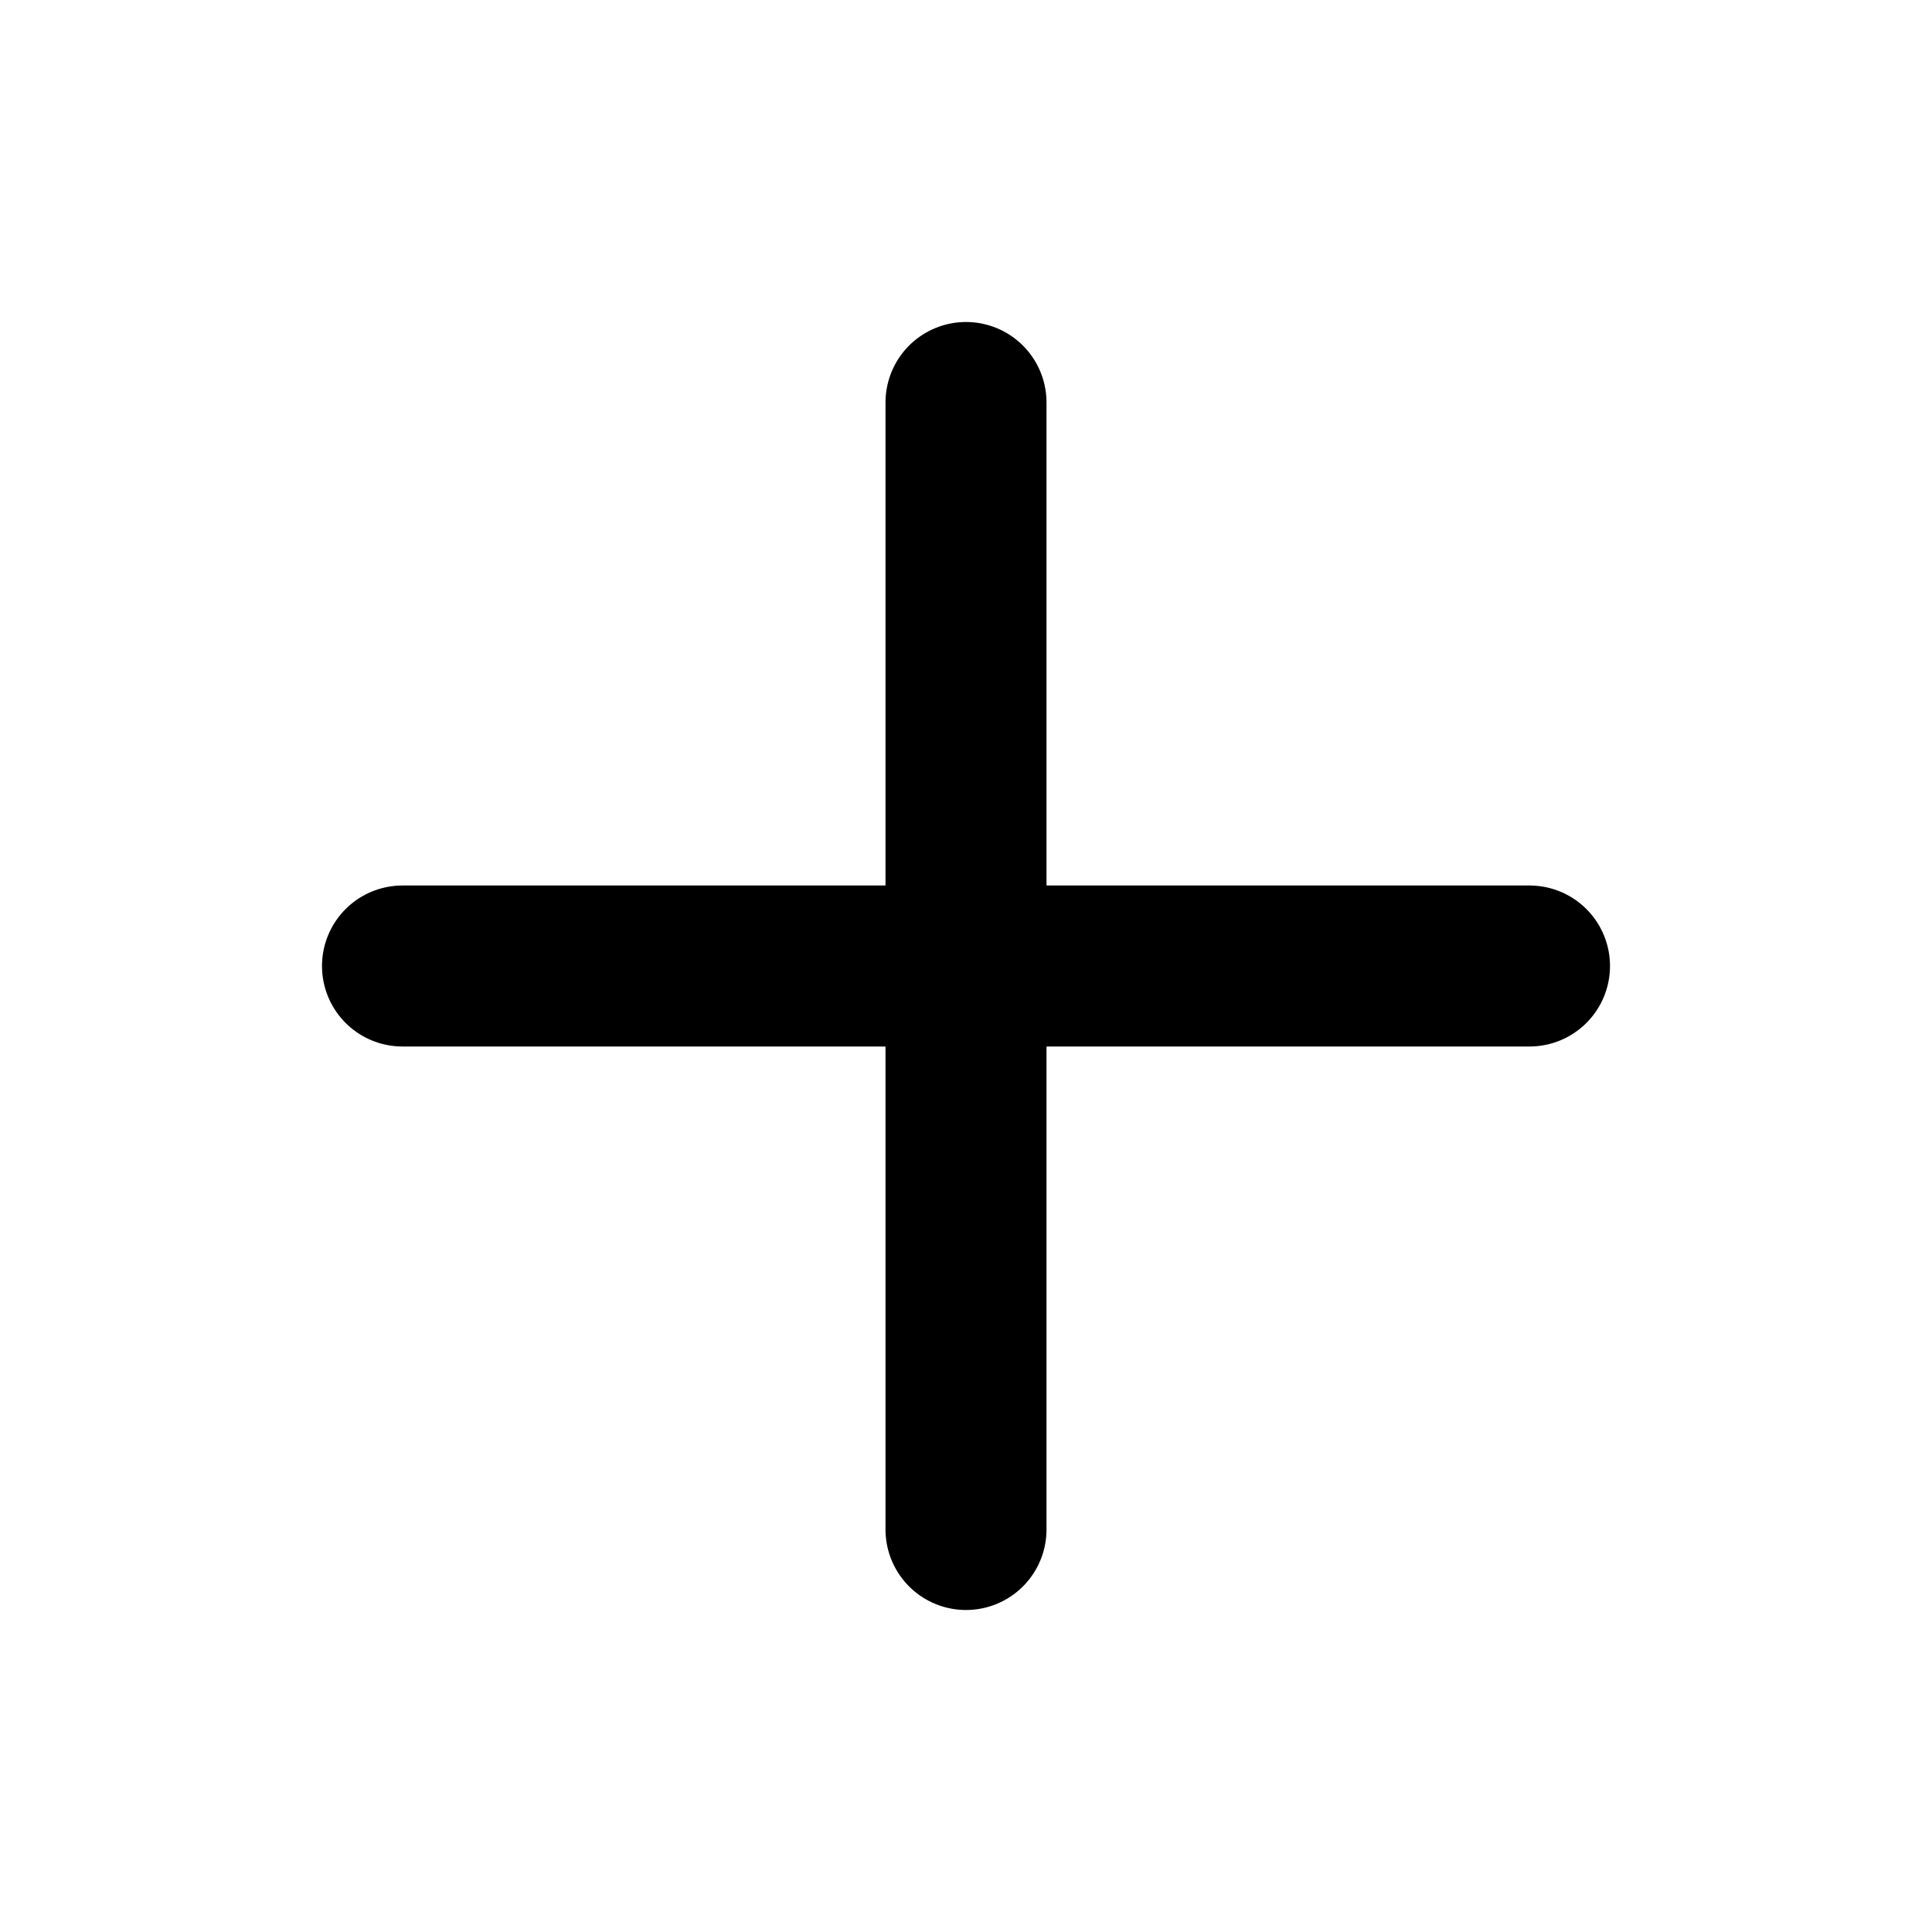
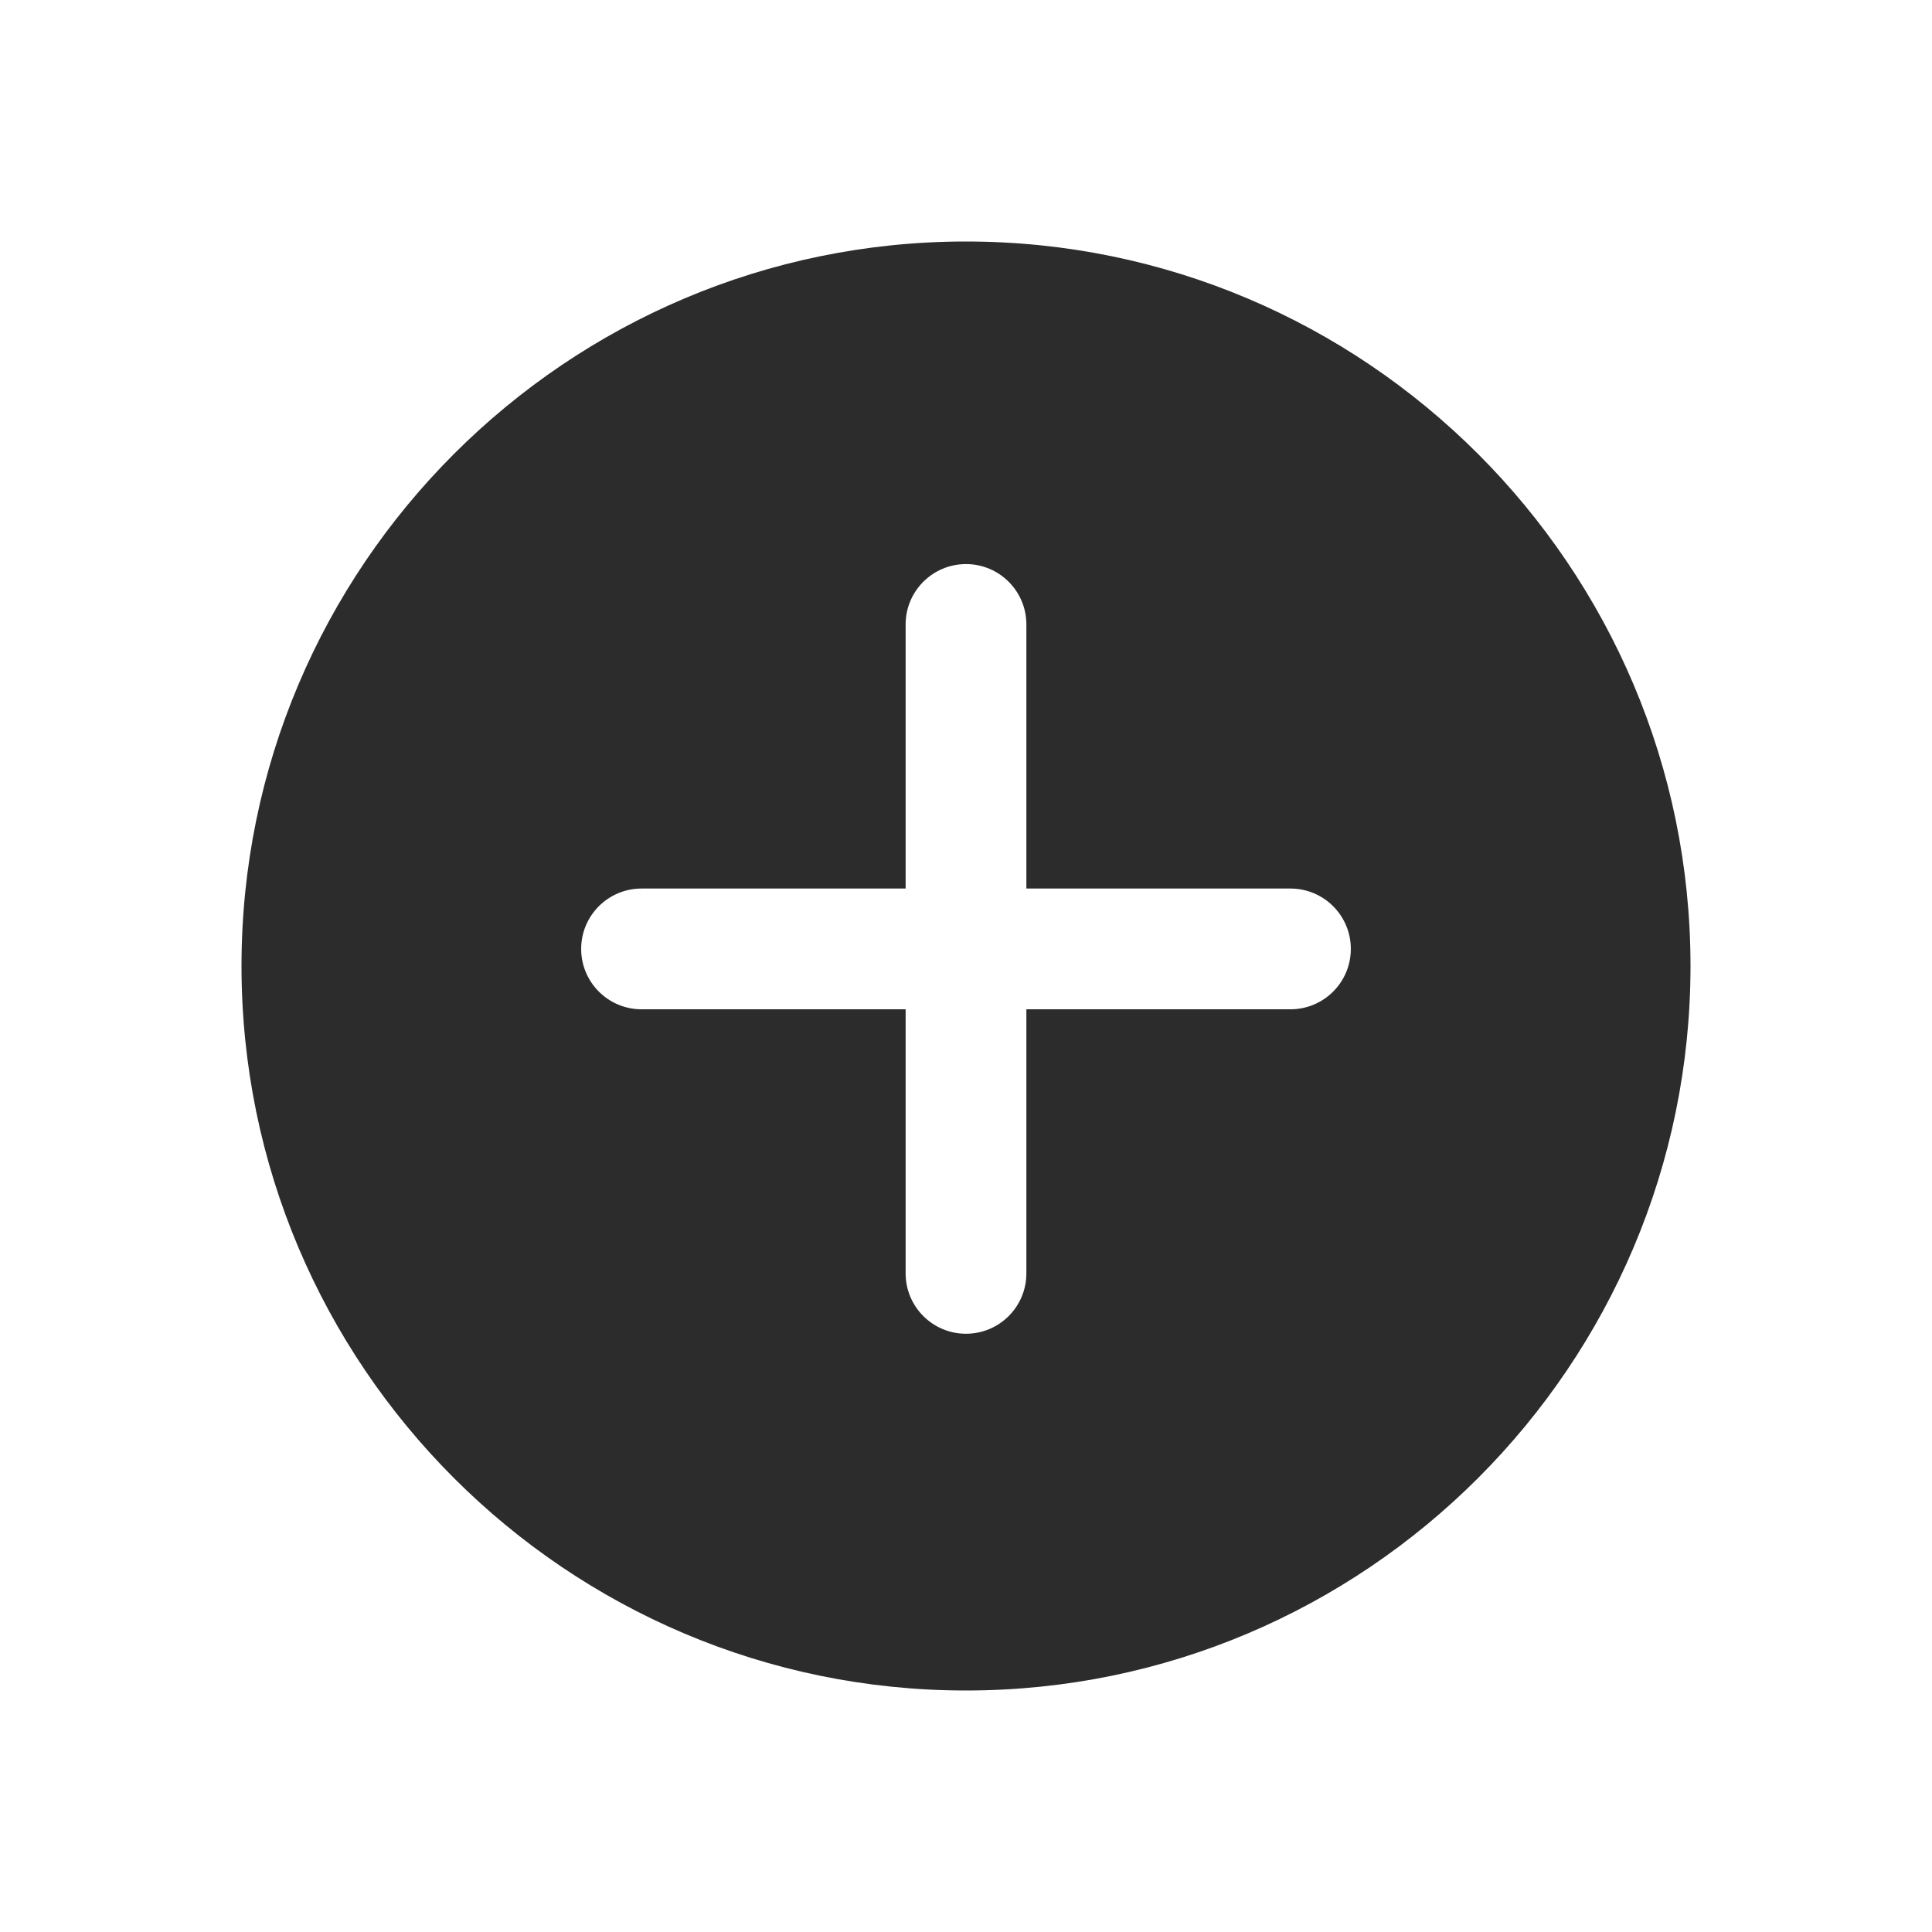
- <svg xmlns="http://www.w3.org/2000/svg" stroke="currentColor" fill="none" stroke-width="2" viewBox="0 0 24 24" stroke-linecap="round" stroke-linejoin="round" class="icon-sm shrink-0" height="1em" width="1em">
-   <line x1="12" y1="5" x2="12" y2="19" />
-   <line x1="5" y1="12" x2="19" y2="12" />
+ <svg xmlns="http://www.w3.org/2000/svg" class="icon" viewBox="0 0 1024 1024" version="1.1" width="64" height="64">
+   <path d="M683.968 534.944H544v139.968a32 32 0 0 1-64 0v-139.968h-139.968a32 32 0 0 1 0-64H480v-139.968a32 32 0 0 1 64 0v139.968h139.968a32 32 0 0 1 0 64M512 128C300.256 128 128 300.288 128 512c0 211.744 172.256 384 384 384s384-172.256 384-384c0-211.712-172.256-384-384-384" fill="#2c2c2c" />
</svg>
